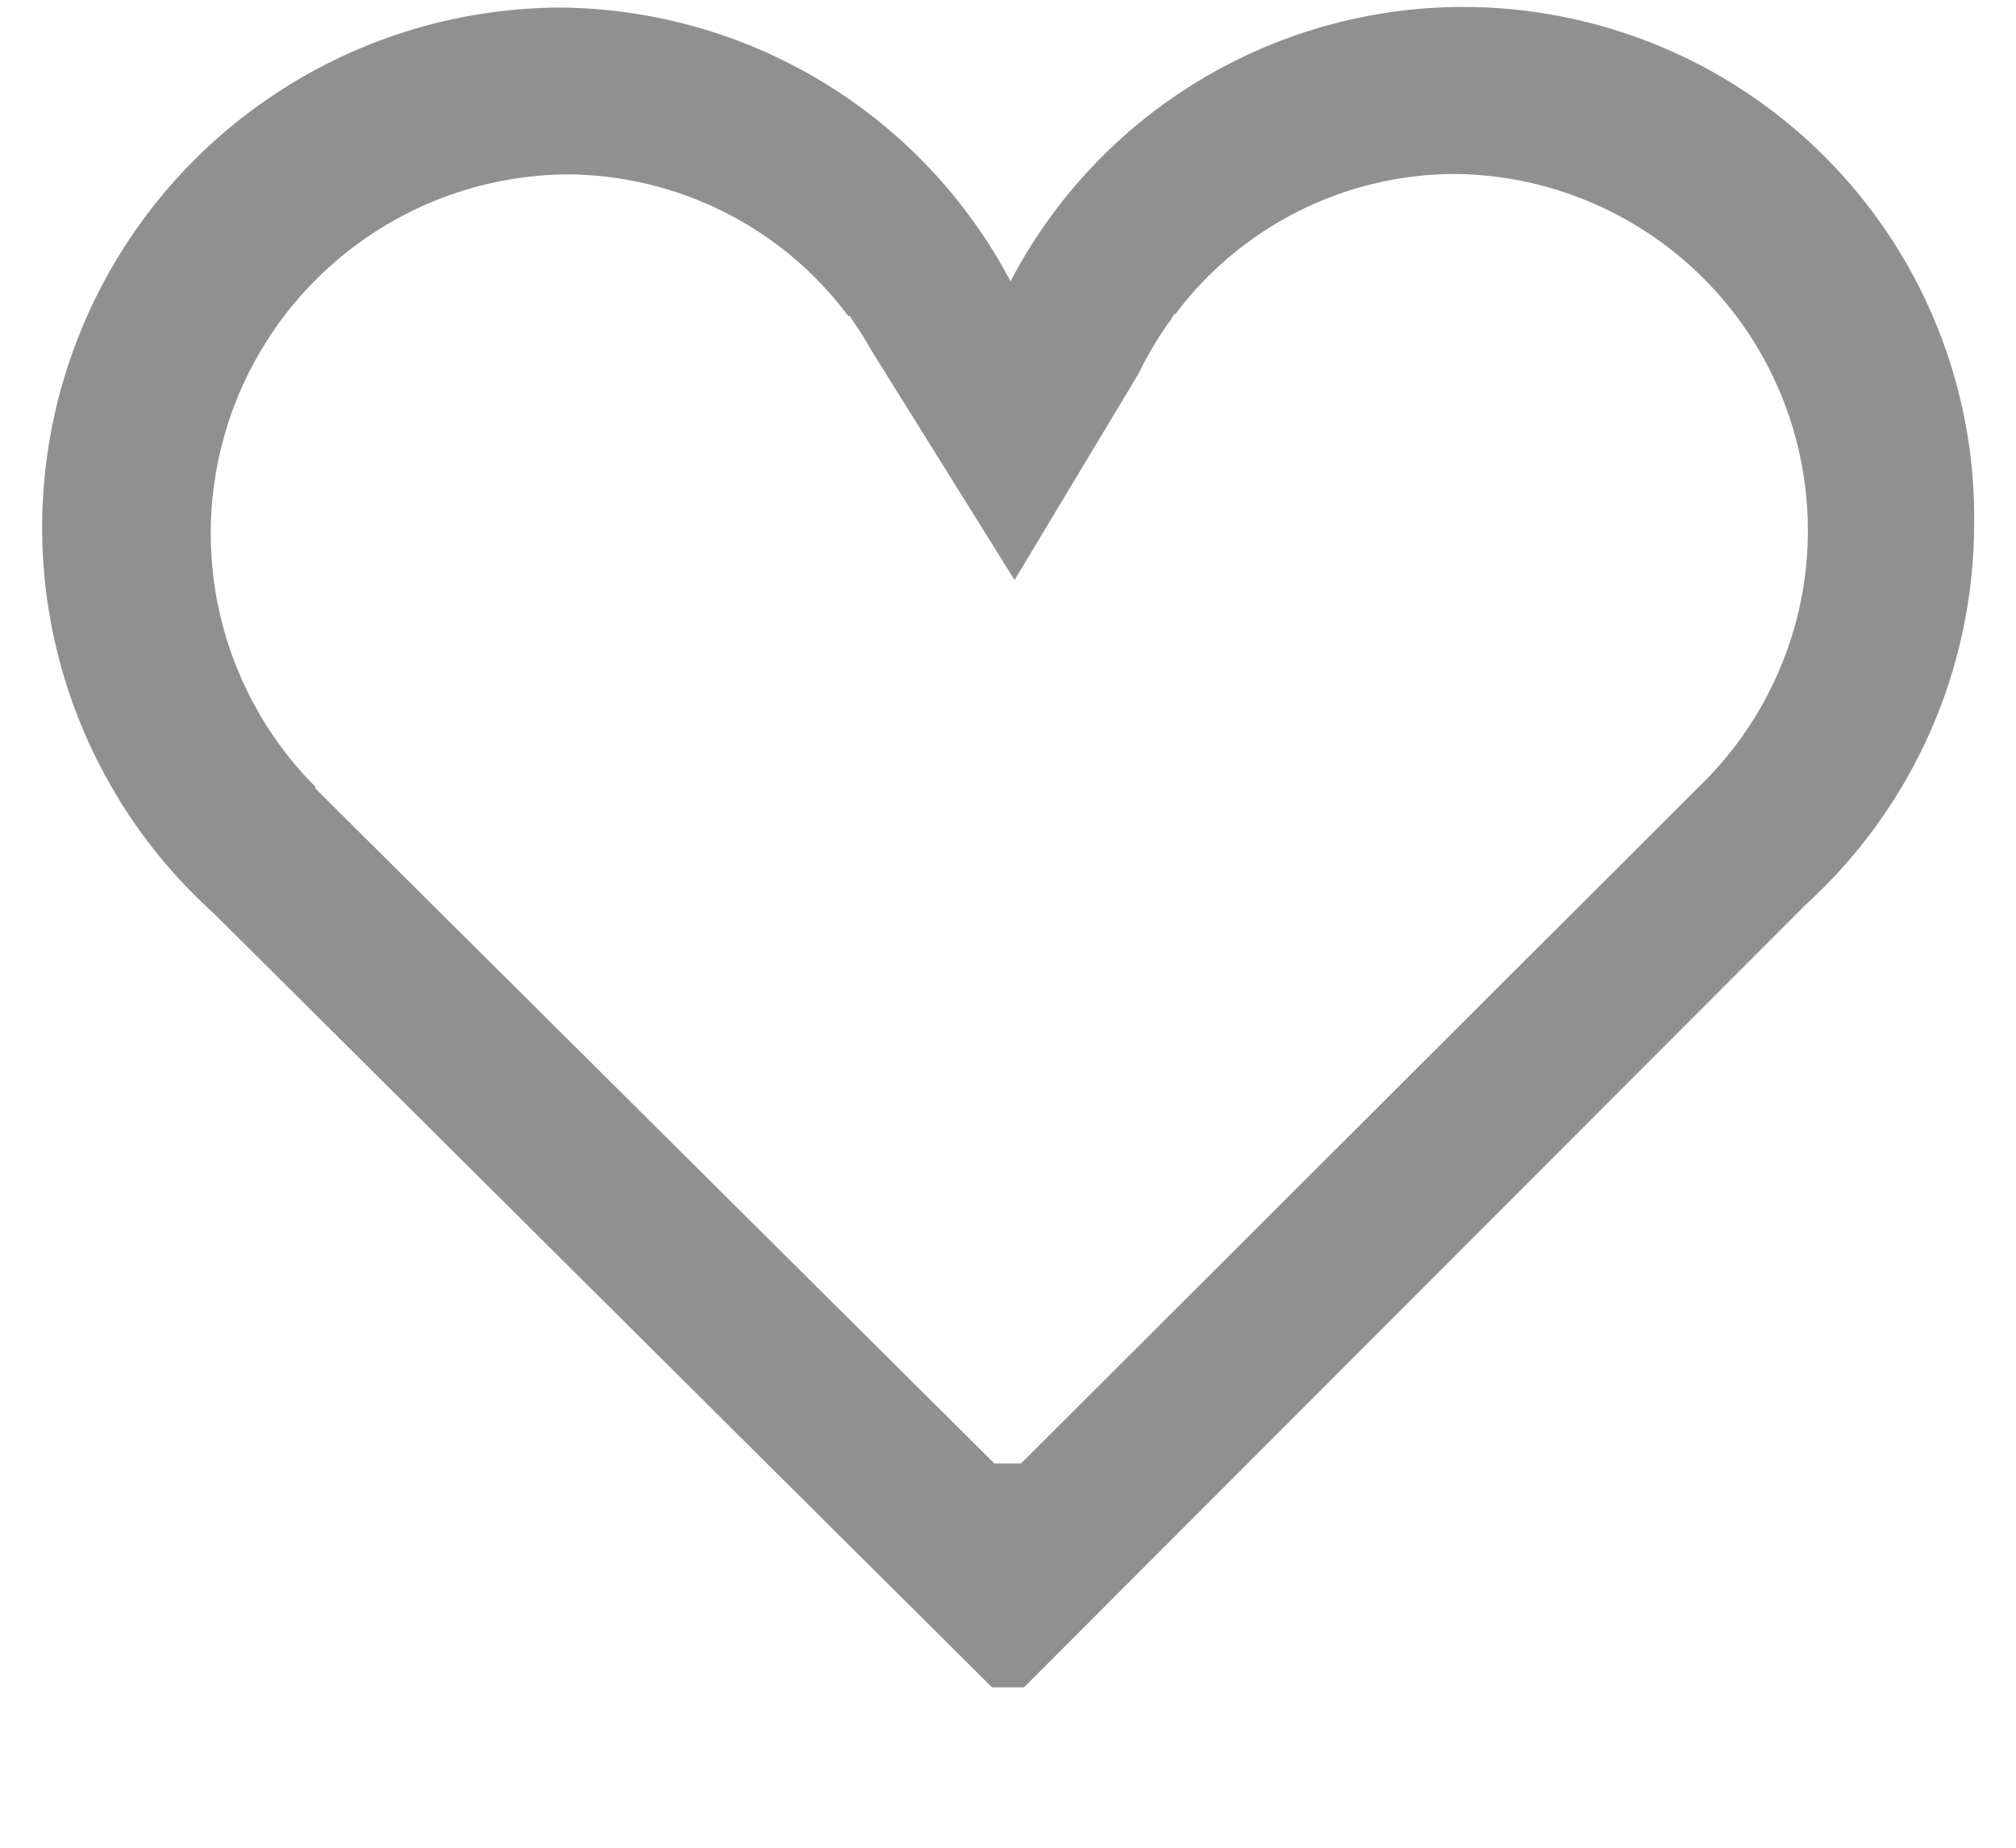
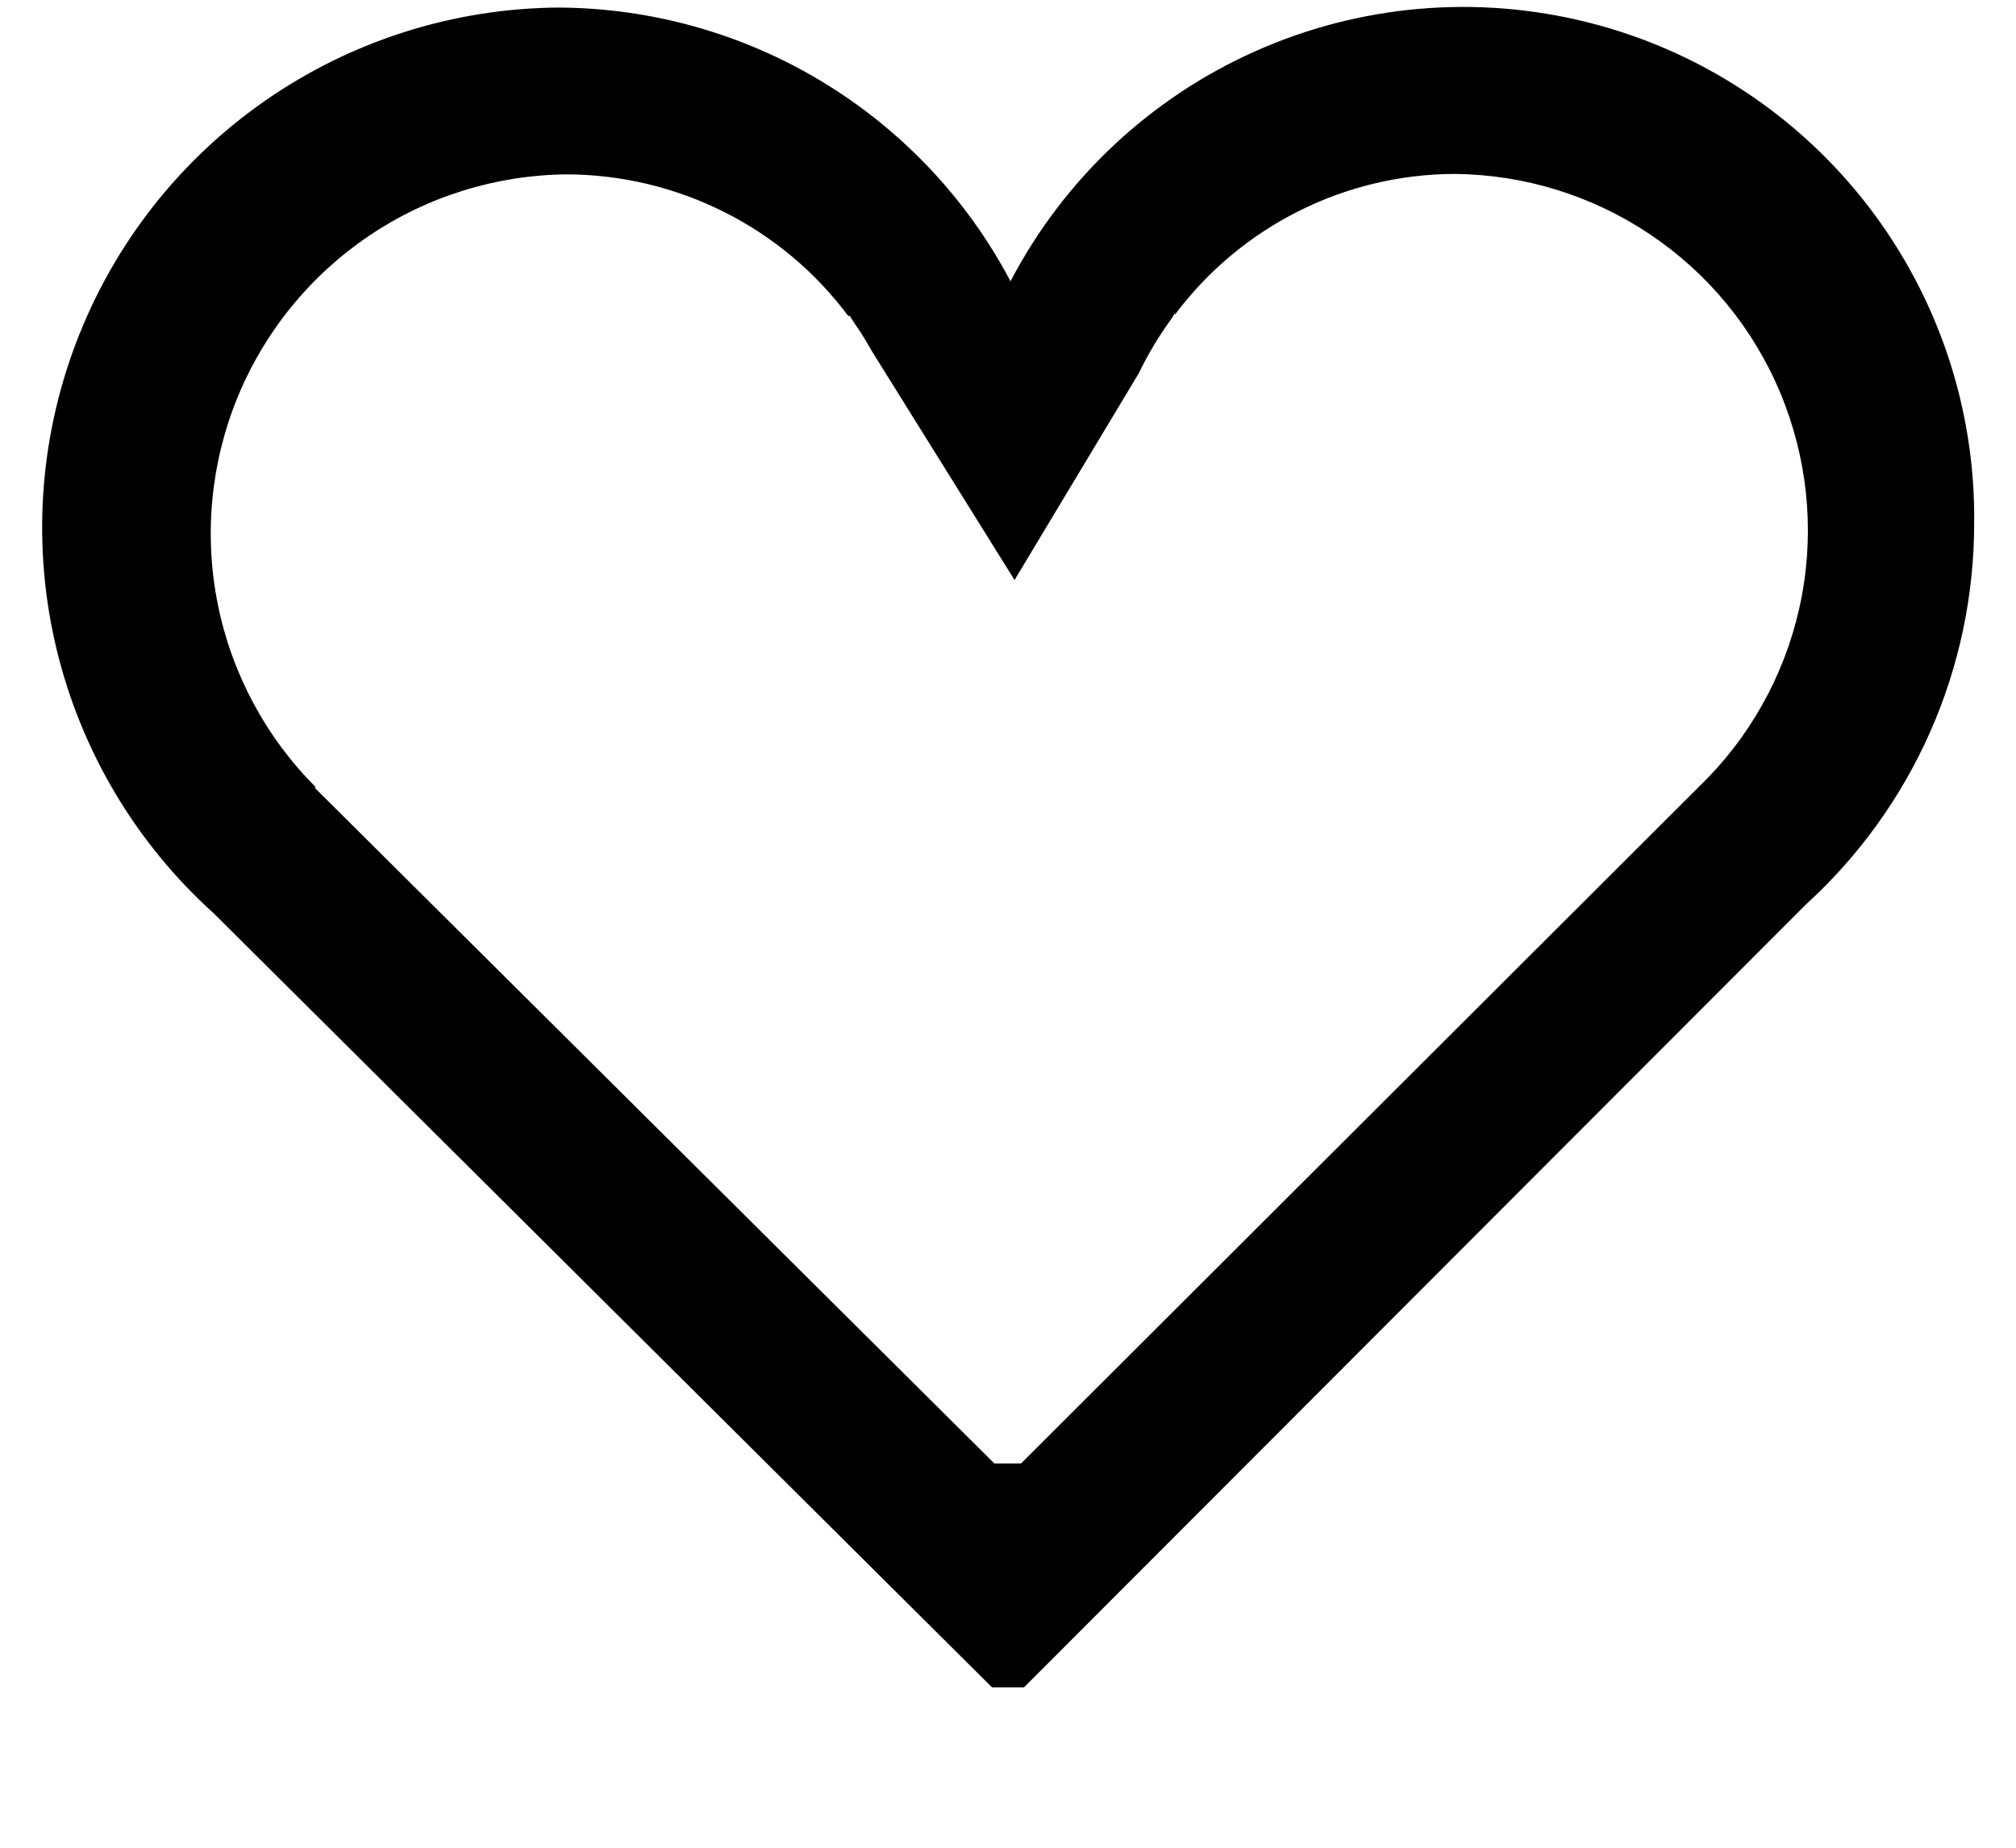
- <svg xmlns="http://www.w3.org/2000/svg" width="24" height="22" viewBox="0 0 24 22" fill="none">
-   <g opacity="0.5">
-     <path fill-rule="evenodd" clip-rule="evenodd" d="M21.498 10.77L12.191 20.09H11.809L2.55 10.88C1.622 10.045 0.969 8.949 0.675 7.736C0.382 6.523 0.462 5.249 0.905 4.083C1.348 2.916 2.133 1.91 3.158 1.198C4.183 0.485 5.399 0.099 6.647 0.09C7.756 0.095 8.842 0.4 9.79 0.974C10.738 1.548 11.513 2.369 12.03 3.349C12.663 2.137 13.686 1.174 14.933 0.615C16.181 0.055 17.58 -0.067 18.906 0.267C20.232 0.6 21.406 1.371 22.24 2.454C23.074 3.537 23.519 4.87 23.502 6.237C23.501 7.09 23.323 7.934 22.978 8.715C22.633 9.495 22.129 10.195 21.498 10.77ZM20.331 9.262L12.155 17.425H11.838L3.747 9.38L3.757 9.371C3.163 8.775 2.757 8.016 2.592 7.191C2.427 6.366 2.509 5.51 2.828 4.731C3.147 3.952 3.69 3.284 4.387 2.812C5.083 2.34 5.904 2.084 6.746 2.076C7.398 2.078 8.041 2.232 8.623 2.525C9.206 2.818 9.712 3.243 10.101 3.766L10.113 3.756L10.177 3.856C10.254 3.963 10.319 4.076 10.385 4.19L12.078 6.906L13.557 4.444C13.667 4.216 13.797 3.999 13.947 3.794L13.983 3.734L13.99 3.743C14.377 3.226 14.879 2.806 15.456 2.516C16.033 2.225 16.67 2.073 17.316 2.071C18.146 2.078 18.955 2.328 19.644 2.791C20.333 3.253 20.872 3.908 21.192 4.673C21.513 5.439 21.603 6.281 21.45 7.097C21.297 7.912 20.908 8.665 20.331 9.262ZM22.47 20.09H23.47V21.09H22.47V20.09ZM22.47 20.09H23.47V21.09H22.47V20.09Z" fill="#222222" />
+ <svg xmlns="http://www.w3.org/2000/svg" viewBox="0 0 24 22" fill="none">
+   <g>
+     <path fill-rule="evenodd" clip-rule="evenodd" d="M21.498 10.77L12.191 20.09H11.809L2.55 10.88C1.622 10.045 0.969 8.949 0.675 7.736C0.382 6.523 0.462 5.249 0.905 4.083C1.348 2.916 2.133 1.91 3.158 1.198C4.183 0.485 5.399 0.099 6.647 0.09C7.756 0.095 8.842 0.4 9.79 0.974C10.738 1.548 11.513 2.369 12.03 3.349C12.663 2.137 13.686 1.174 14.933 0.615C16.181 0.055 17.58 -0.067 18.906 0.267C20.232 0.6 21.406 1.371 22.24 2.454C23.074 3.537 23.519 4.87 23.502 6.237C23.501 7.09 23.323 7.934 22.978 8.715C22.633 9.495 22.129 10.195 21.498 10.77ZM20.331 9.262L12.155 17.425H11.838L3.747 9.38L3.757 9.371C3.163 8.775 2.757 8.016 2.592 7.191C2.427 6.366 2.509 5.51 2.828 4.731C3.147 3.952 3.69 3.284 4.387 2.812C5.083 2.34 5.904 2.084 6.746 2.076C7.398 2.078 8.041 2.232 8.623 2.525C9.206 2.818 9.712 3.243 10.101 3.766L10.113 3.756L10.177 3.856C10.254 3.963 10.319 4.076 10.385 4.19L12.078 6.906L13.557 4.444C13.667 4.216 13.797 3.999 13.947 3.794L13.983 3.734L13.99 3.743C14.377 3.226 14.879 2.806 15.456 2.516C16.033 2.225 16.67 2.073 17.316 2.071C18.146 2.078 18.955 2.328 19.644 2.791C20.333 3.253 20.872 3.908 21.192 4.673C21.513 5.439 21.603 6.281 21.45 7.097C21.297 7.912 20.908 8.665 20.331 9.262ZM22.47 20.09H23.47V21.09H22.47V20.09ZM22.47 20.09H23.47V21.09H22.47V20.09Z" fill="currentColor" />
  </g>
</svg>
